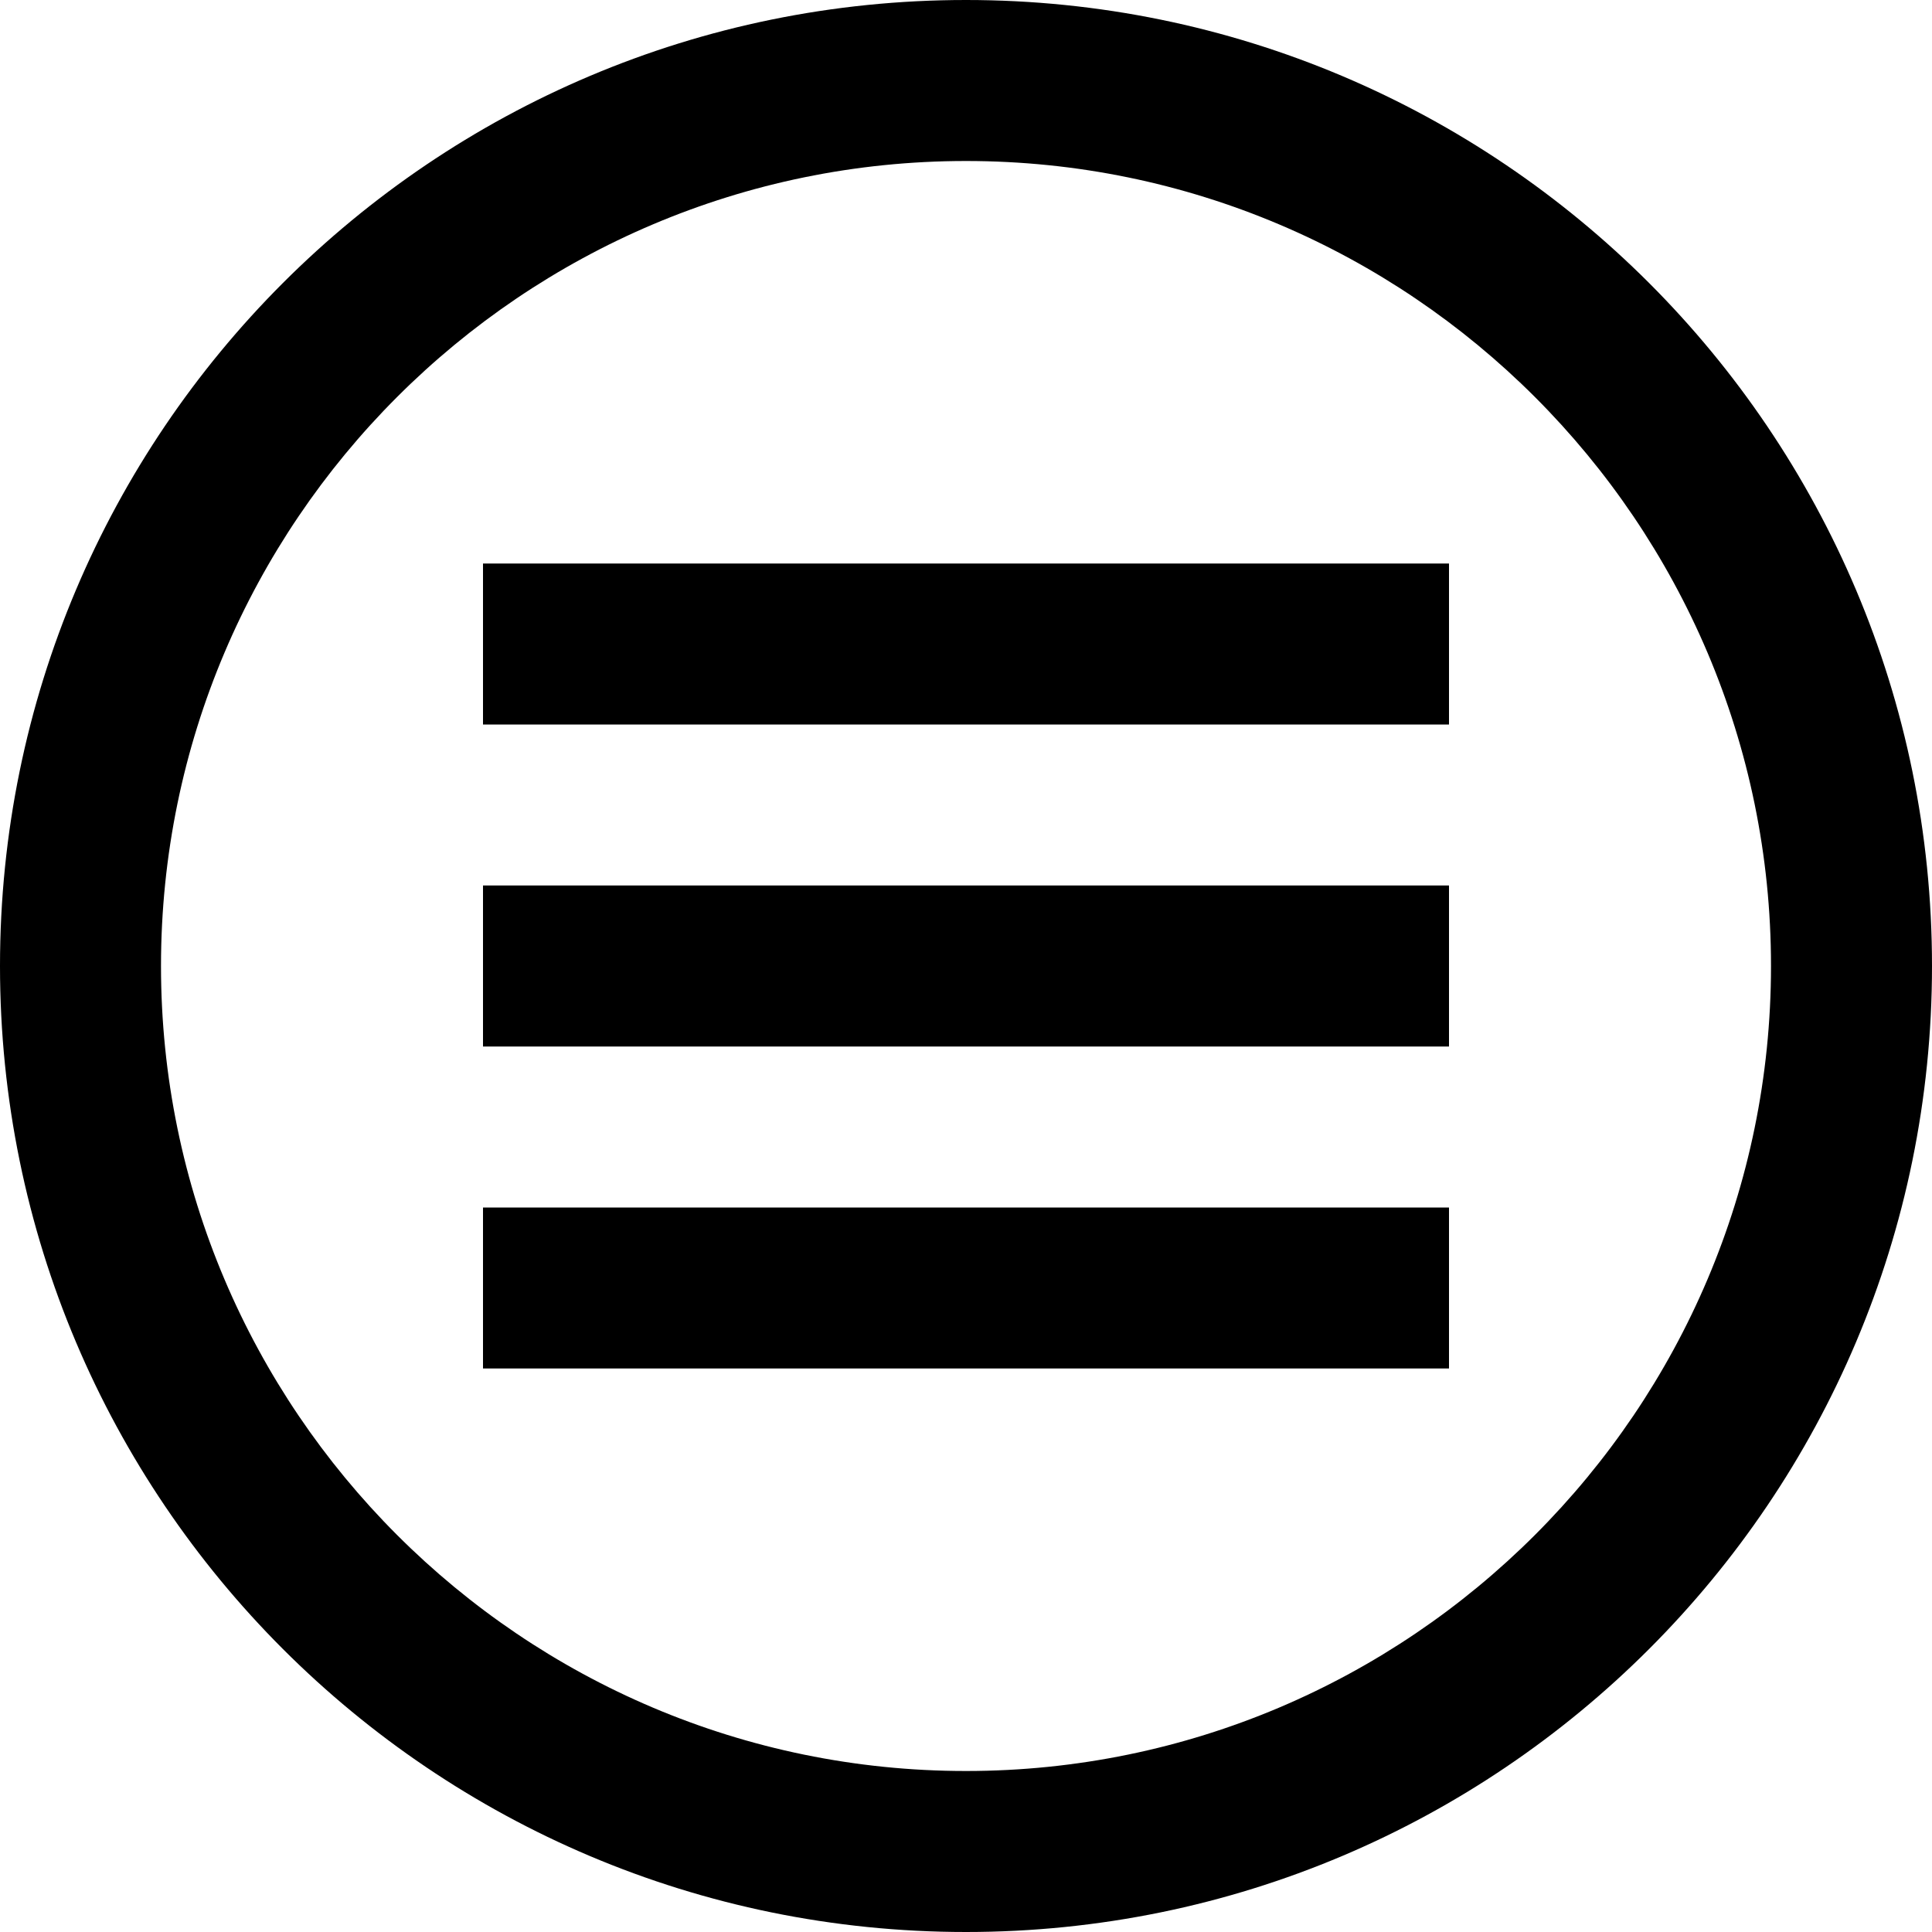
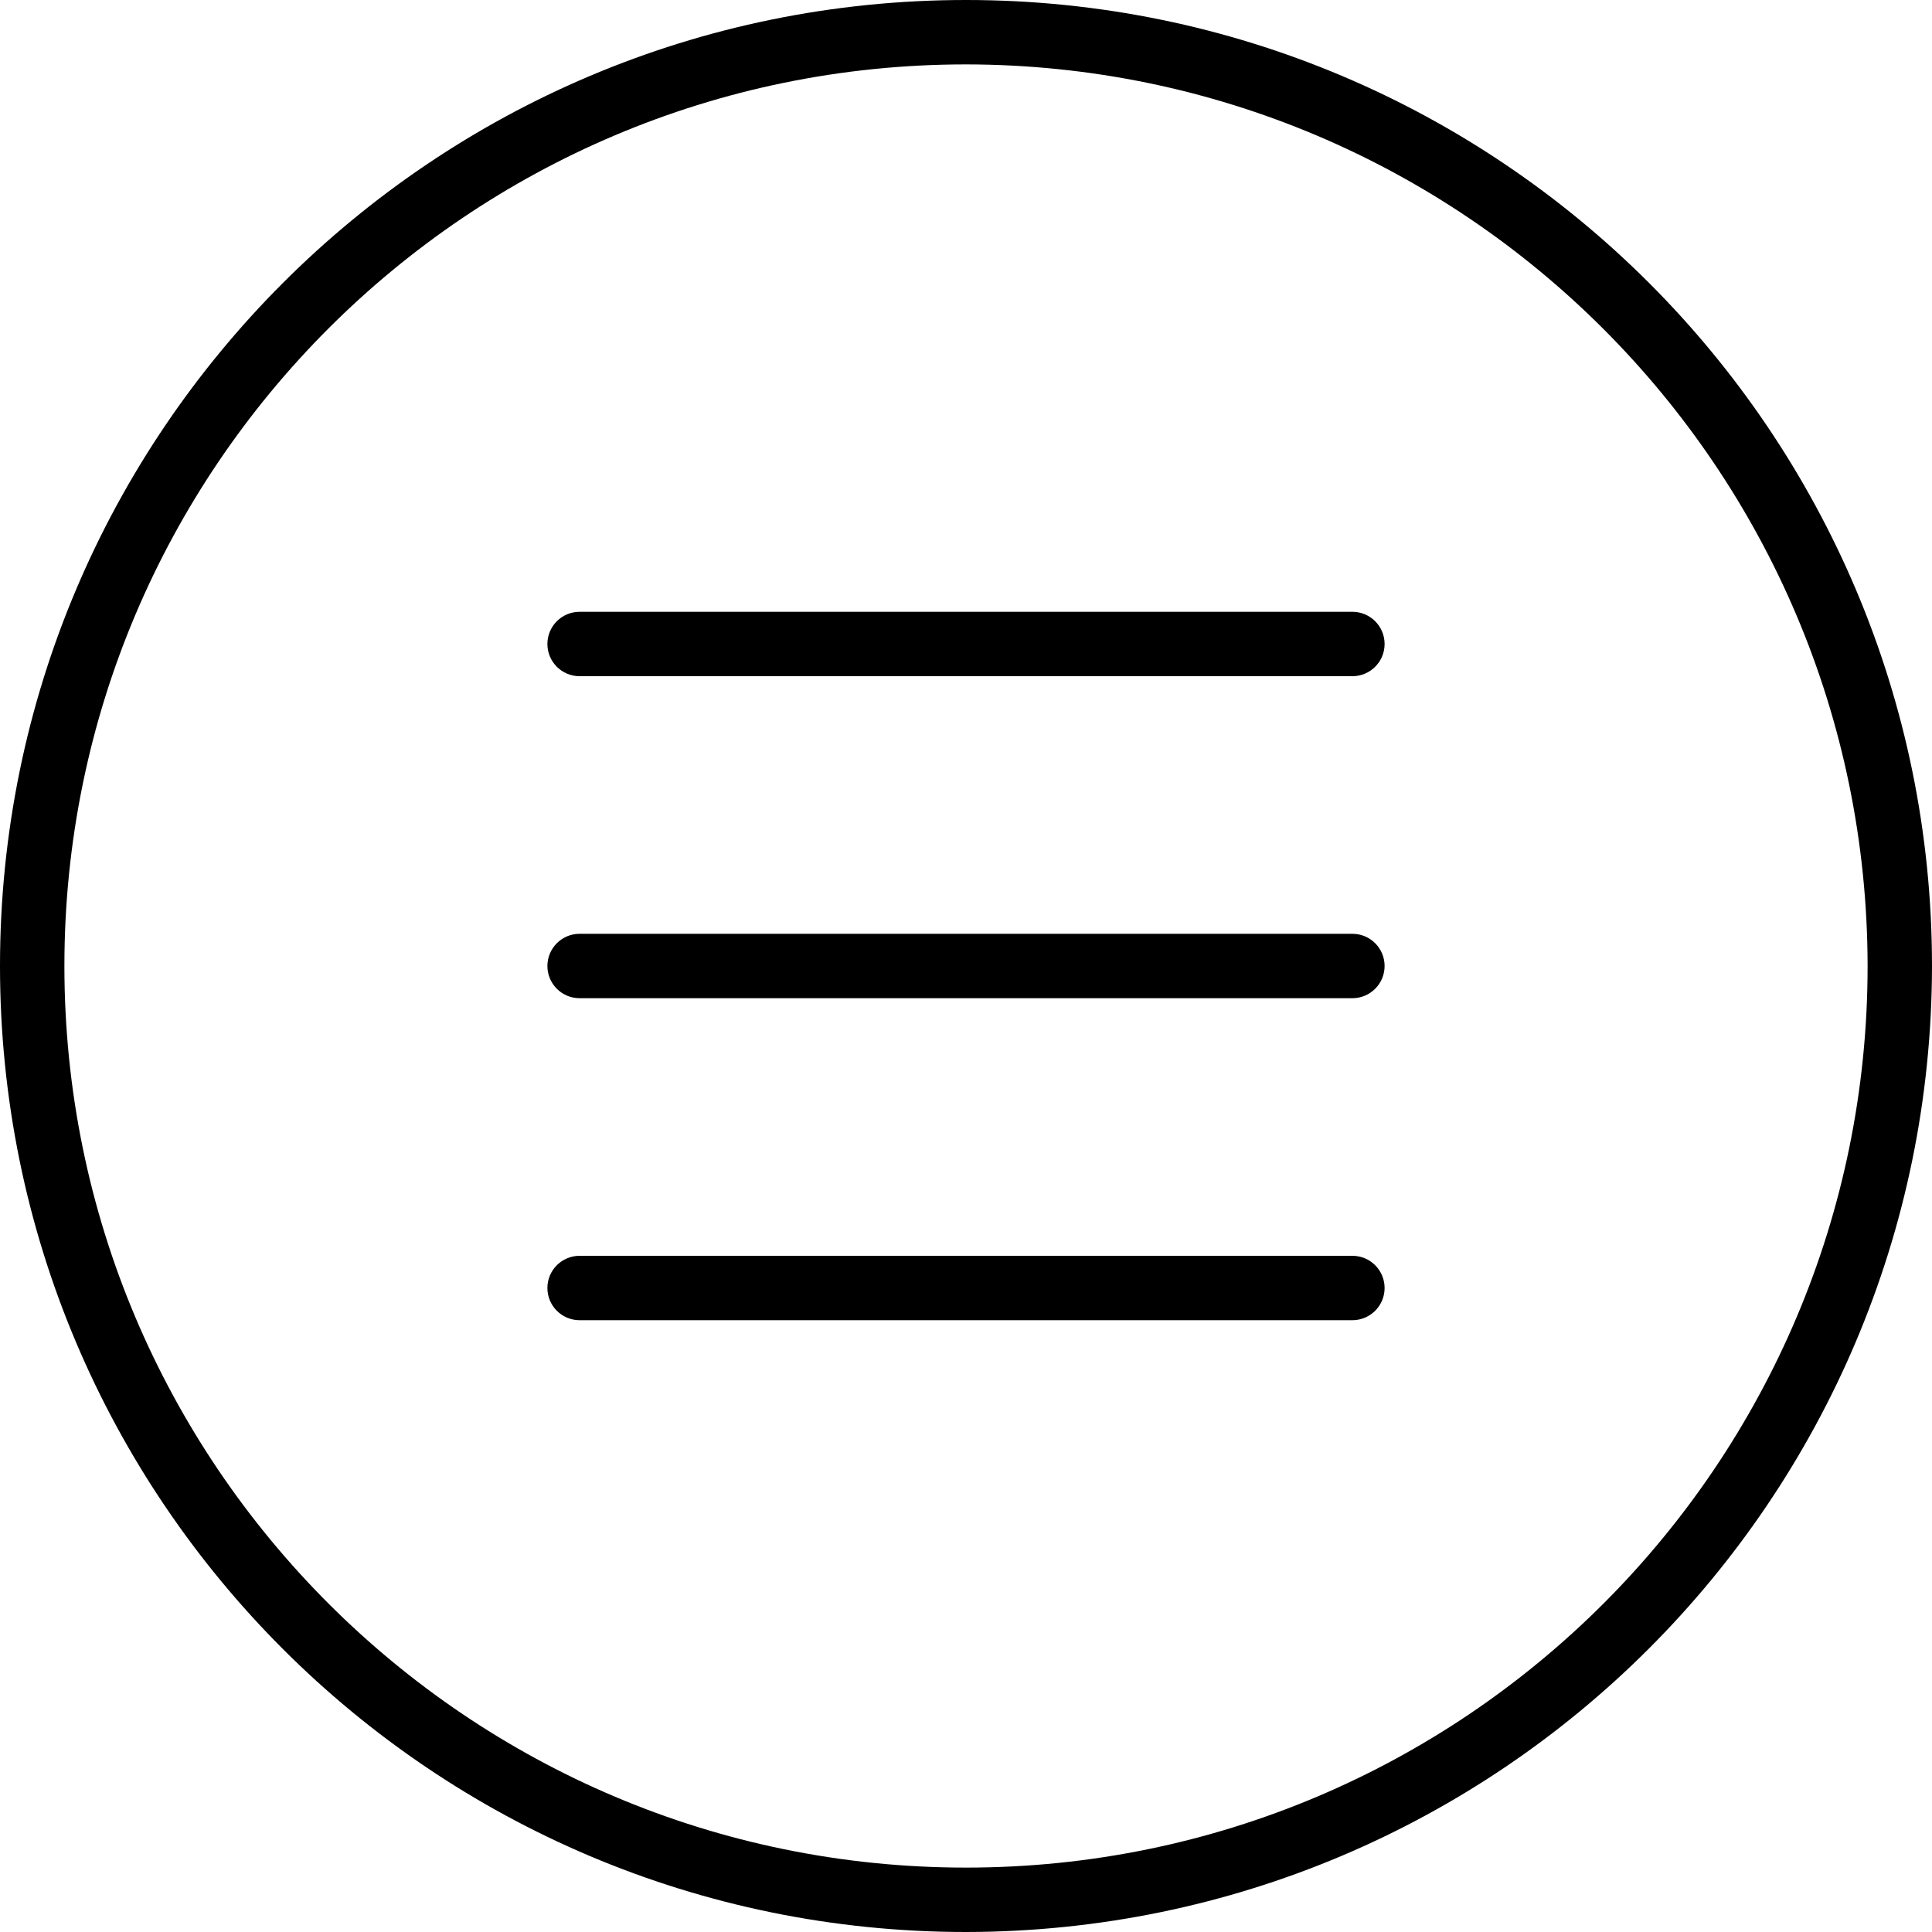
- <svg xmlns="http://www.w3.org/2000/svg" width="24" height="24" viewBox="0 0 24 24">
-   <path d="M12 2c5.514 0 10 4.486 10 10s-4.486 10-10 10-10-4.486-10-10 4.486-10 10-10zm0-2c-6.627 0-12 5.373-12 12s5.373 12 12 12 12-5.373 12-12-5.373-12-12-12zm6 17h-12v-2h12v2zm0-4h-12v-2h12v2zm0-4h-12v-2h12v2z" />
+ <svg xmlns="http://www.w3.org/2000/svg" version="1.1" id="Capa_1" x="0px" y="0px" viewBox="0 0 480 480" style="enable-background:new 0 0 480 480;" xml:space="preserve">
+   <g>
+     <g>
+       <path d="M240,0C107.452,0,0,107.452,0,240s107.452,240,240,240c132.486-0.15,239.85-107.514,240-240C480,107.452,372.548,0,240,0z     M240,464C116.288,464,16,363.712,16,240S116.288,16,240,16c123.653,0.141,223.859,100.347,224,224    C464,363.712,363.712,464,240,464z" />
+     </g>
+   </g>
+   <g>
+     <g>
+       <path d="M336,232H144c-4.418,0-8,3.582-8,8s3.582,8,8,8h192c4.418,0,8-3.582,8-8S340.418,232,336,232z" />
+     </g>
+   </g>
+   <g>
+     <g>
+       <path d="M336,312H144c-4.418,0-8,3.582-8,8s3.582,8,8,8h192c4.418,0,8-3.582,8-8S340.418,312,336,312z" />
+     </g>
+   </g>
+   <g>
+     <g>
+       <path d="M336,152H144c-4.418,0-8,3.582-8,8s3.582,8,8,8h192c4.418,0,8-3.582,8-8S340.418,152,336,152z" />
+     </g>
+   </g>
+   <g>
+ </g>
+   <g>
+ </g>
+   <g>
+ </g>
+   <g>
+ </g>
+   <g>
+ </g>
+   <g>
+ </g>
+   <g>
+ </g>
+   <g>
+ </g>
+   <g>
+ </g>
+   <g>
+ </g>
+   <g>
+ </g>
+   <g>
+ </g>
+   <g>
+ </g>
+   <g>
+ </g>
+   <g>
+ </g>
</svg>
